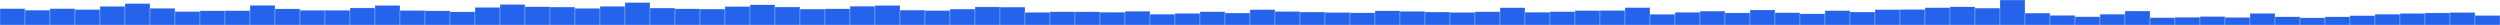
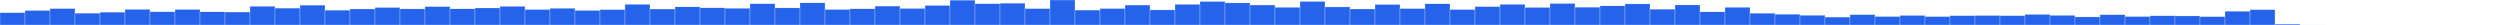
<svg xmlns="http://www.w3.org/2000/svg" preserveAspectRatio="none" viewBox="0 0 100 1">
-   <rect fill="#2563EB" height="0.653" stroke="#EFF6FF" stroke-width="0.01" width="1" x="0" y="0.347" />
-   <rect fill="#2563EB" height="0.596" stroke="#EFF6FF" stroke-width="0.01" width="1" x="1" y="0.404" />
-   <rect fill="#2563EB" height="0.652" stroke="#EFF6FF" stroke-width="0.01" width="1" x="2" y="0.348" />
-   <rect fill="#2563EB" height="0.618" stroke="#EFF6FF" stroke-width="0.01" width="1" x="3" y="0.382" />
-   <rect fill="#2563EB" height="0.747" stroke="#EFF6FF" stroke-width="0.01" width="1" x="4" y="0.253" />
-   <rect fill="#2563EB" height="0.857" stroke="#EFF6FF" stroke-width="0.01" width="1" x="5" y="0.143" />
-   <rect fill="#2563EB" height="0.669" stroke="#EFF6FF" stroke-width="0.01" width="1" x="6" y="0.331" />
-   <rect fill="#2563EB" height="0.539" stroke="#EFF6FF" stroke-width="0.01" width="1" x="7" y="0.461" />
-   <rect fill="#2563EB" height="0.567" stroke="#EFF6FF" stroke-width="0.01" width="1" x="8" y="0.433" />
-   <rect fill="#2563EB" height="0.572" stroke="#EFF6FF" stroke-width="0.01" width="1" x="9" y="0.428" />
-   <rect fill="#2563EB" height="0.787" stroke="#EFF6FF" stroke-width="0.01" width="1" x="10" y="0.213" />
-   <rect fill="#2563EB" height="0.644" stroke="#EFF6FF" stroke-width="0.01" width="1" x="11" y="0.356" />
-   <rect fill="#2563EB" height="0.591" stroke="#EFF6FF" stroke-width="0.01" width="1" x="12" y="0.409" />
-   <rect fill="#2563EB" height="0.591" stroke="#EFF6FF" stroke-width="0.01" width="1" x="13" y="0.409" />
-   <rect fill="#2563EB" height="0.682" stroke="#EFF6FF" stroke-width="0.01" width="1" x="14" y="0.318" />
-   <rect fill="#2563EB" height="0.783" stroke="#EFF6FF" stroke-width="0.01" width="1" x="15" y="0.217" />
-   <rect fill="#2563EB" height="0.581" stroke="#EFF6FF" stroke-width="0.01" width="1" x="16" y="0.419" />
-   <rect fill="#2563EB" height="0.565" stroke="#EFF6FF" stroke-width="0.01" width="1" x="17" y="0.435" />
-   <rect fill="#2563EB" height="0.525" stroke="#EFF6FF" stroke-width="0.01" width="1" x="18" y="0.475" />
-   <rect fill="#2563EB" height="0.705" stroke="#EFF6FF" stroke-width="0.01" width="1" x="19" y="0.295" />
-   <rect fill="#2563EB" height="0.822" stroke="#EFF6FF" stroke-width="0.01" width="1" x="20" y="0.178" />
-   <rect fill="#2563EB" height="0.729" stroke="#EFF6FF" stroke-width="0.01" width="1" x="21" y="0.271" />
-   <rect fill="#2563EB" height="0.719" stroke="#EFF6FF" stroke-width="0.01" width="1" x="22" y="0.281" />
-   <rect fill="#2563EB" height="0.667" stroke="#EFF6FF" stroke-width="0.01" width="1" x="23" y="0.333" />
-   <rect fill="#2563EB" height="0.749" stroke="#EFF6FF" stroke-width="0.01" width="1" x="24" y="0.251" />
-   <rect fill="#2563EB" height="0.897" stroke="#EFF6FF" stroke-width="0.01" width="1" x="25" y="0.103" />
-   <rect fill="#2563EB" height="0.679" stroke="#EFF6FF" stroke-width="0.01" width="1" x="26" y="0.321" />
-   <rect fill="#2563EB" height="0.646" stroke="#EFF6FF" stroke-width="0.01" width="1" x="27" y="0.354" />
-   <rect fill="#2563EB" height="0.639" stroke="#EFF6FF" stroke-width="0.01" width="1" x="28" y="0.361" />
-   <rect fill="#2563EB" height="0.738" stroke="#EFF6FF" stroke-width="0.01" width="1" x="29" y="0.262" />
-   <rect fill="#2563EB" height="0.807" stroke="#EFF6FF" stroke-width="0.01" width="1" x="30" y="0.193" />
-   <rect fill="#2563EB" height="0.72" stroke="#EFF6FF" stroke-width="0.01" width="1" x="31" y="0.28" />
-   <rect fill="#2563EB" height="0.638" stroke="#EFF6FF" stroke-width="0.01" width="1" x="32" y="0.362" />
-   <rect fill="#2563EB" height="0.646" stroke="#EFF6FF" stroke-width="0.01" width="1" x="33" y="0.354" />
-   <rect fill="#2563EB" height="0.753" stroke="#EFF6FF" stroke-width="0.01" width="1" x="34" y="0.247" />
-   <rect fill="#2563EB" height="0.783" stroke="#EFF6FF" stroke-width="0.01" width="1" x="35" y="0.217" />
-   <rect fill="#2563EB" height="0.597" stroke="#EFF6FF" stroke-width="0.01" width="1" x="36" y="0.403" />
-   <rect fill="#2563EB" height="0.578" stroke="#EFF6FF" stroke-width="0.01" width="1" x="37" y="0.422" />
-   <rect fill="#2563EB" height="0.638" stroke="#EFF6FF" stroke-width="0.01" width="1" x="38" y="0.362" />
-   <rect fill="#2563EB" height="0.722" stroke="#EFF6FF" stroke-width="0.01" width="1" x="39" y="0.278" />
-   <rect fill="#2563EB" height="0.717" stroke="#EFF6FF" stroke-width="0.01" width="1" x="40" y="0.283" />
-   <rect fill="#2563EB" height="0.507" stroke="#EFF6FF" stroke-width="0.01" width="1" x="41" y="0.493" />
-   <rect fill="#2563EB" height="0.529" stroke="#EFF6FF" stroke-width="0.01" width="1" x="42" y="0.471" />
-   <rect fill="#2563EB" height="0.526" stroke="#EFF6FF" stroke-width="0.01" width="1" x="43" y="0.474" />
-   <rect fill="#2563EB" height="0.513" stroke="#EFF6FF" stroke-width="0.01" width="1" x="44" y="0.487" />
-   <rect fill="#2563EB" height="0.551" stroke="#EFF6FF" stroke-width="0.01" width="1" x="45" y="0.449" />
-   <rect fill="#2563EB" height="0.434" stroke="#EFF6FF" stroke-width="0.01" width="1" x="46" y="0.566" />
-   <rect fill="#2563EB" height="0.466" stroke="#EFF6FF" stroke-width="0.01" width="1" x="47" y="0.534" />
-   <rect fill="#2563EB" height="0.529" stroke="#EFF6FF" stroke-width="0.01" width="1" x="48" y="0.471" />
-   <rect fill="#2563EB" height="0.48" stroke="#EFF6FF" stroke-width="0.01" width="1" x="49" y="0.52" />
-   <rect fill="#2563EB" height="0.614" stroke="#EFF6FF" stroke-width="0.01" width="1" x="50" y="0.386" />
-   <rect fill="#2563EB" height="0.542" stroke="#EFF6FF" stroke-width="0.01" width="1" x="51" y="0.458" />
-   <rect fill="#2563EB" height="0.52" stroke="#EFF6FF" stroke-width="0.01" width="1" x="52" y="0.48" />
-   <rect fill="#2563EB" height="0.502" stroke="#EFF6FF" stroke-width="0.01" width="1" x="53" y="0.498" />
-   <rect fill="#2563EB" height="0.485" stroke="#EFF6FF" stroke-width="0.01" width="1" x="54" y="0.515" />
-   <rect fill="#2563EB" height="0.566" stroke="#EFF6FF" stroke-width="0.01" width="1" x="55" y="0.434" />
-   <rect fill="#2563EB" height="0.548" stroke="#EFF6FF" stroke-width="0.01" width="1" x="56" y="0.452" />
-   <rect fill="#2563EB" height="0.52" stroke="#EFF6FF" stroke-width="0.01" width="1" x="57" y="0.48" />
-   <rect fill="#2563EB" height="0.504" stroke="#EFF6FF" stroke-width="0.01" width="1" x="58" y="0.496" />
-   <rect fill="#2563EB" height="0.529" stroke="#EFF6FF" stroke-width="0.01" width="1" x="59" y="0.471" />
-   <rect fill="#2563EB" height="0.69" stroke="#EFF6FF" stroke-width="0.01" width="1" x="60" y="0.31" />
-   <rect fill="#2563EB" height="0.513" stroke="#EFF6FF" stroke-width="0.01" width="1" x="61" y="0.487" />
-   <rect fill="#2563EB" height="0.533" stroke="#EFF6FF" stroke-width="0.01" width="1" x="62" y="0.467" />
-   <rect fill="#2563EB" height="0.577" stroke="#EFF6FF" stroke-width="0.01" width="1" x="63" y="0.423" />
-   <rect fill="#2563EB" height="0.583" stroke="#EFF6FF" stroke-width="0.01" width="1" x="64" y="0.417" />
-   <rect fill="#2563EB" height="0.695" stroke="#EFF6FF" stroke-width="0.01" width="1" x="65" y="0.305" />
-   <rect fill="#2563EB" height="0.431" stroke="#EFF6FF" stroke-width="0.01" width="1" x="66" y="0.569" />
-   <rect fill="#2563EB" height="0.51" stroke="#EFF6FF" stroke-width="0.01" width="1" x="67" y="0.49" />
-   <rect fill="#2563EB" height="0.557" stroke="#EFF6FF" stroke-width="0.01" width="1" x="68" y="0.443" />
-   <rect fill="#2563EB" height="0.483" stroke="#EFF6FF" stroke-width="0.01" width="1" x="69" y="0.517" />
-   <rect fill="#2563EB" height="0.601" stroke="#EFF6FF" stroke-width="0.01" width="1" x="70" y="0.399" />
-   <rect fill="#2563EB" height="0.491" stroke="#EFF6FF" stroke-width="0.01" width="1" x="71" y="0.509" />
-   <rect fill="#2563EB" height="0.447" stroke="#EFF6FF" stroke-width="0.01" width="1" x="72" y="0.553" />
-   <rect fill="#2563EB" height="0.574" stroke="#EFF6FF" stroke-width="0.01" width="1" x="73" y="0.426" />
-   <rect fill="#2563EB" height="0.52" stroke="#EFF6FF" stroke-width="0.01" width="1" x="74" y="0.48" />
-   <rect fill="#2563EB" height="0.614" stroke="#EFF6FF" stroke-width="0.01" width="1" x="75" y="0.386" />
-   <rect fill="#2563EB" height="0.622" stroke="#EFF6FF" stroke-width="0.01" width="1" x="76" y="0.378" />
-   <rect fill="#2563EB" height="0.692" stroke="#EFF6FF" stroke-width="0.01" width="1" x="77" y="0.308" />
-   <rect fill="#2563EB" height="0.726" stroke="#EFF6FF" stroke-width="0.01" width="1" x="78" y="0.274" />
-   <rect fill="#2563EB" height="0.677" stroke="#EFF6FF" stroke-width="0.01" width="1" x="79" y="0.323" />
-   <rect fill="#2563EB" height="1" stroke="#EFF6FF" stroke-width="0.01" width="1" x="80" y="0" />
-   <rect fill="#2563EB" height="0.477" stroke="#EFF6FF" stroke-width="0.01" width="1" x="81" y="0.523" />
+   <rect fill="#2563EB" height="0.491" stroke="#EFF6FF" stroke-width="0.01" width="1" x="0" y="0.509" />
+   <rect fill="#2563EB" height="0.58" stroke="#EFF6FF" stroke-width="0.01" width="1" x="1" y="0.42" />
+   <rect fill="#2563EB" height="0.656" stroke="#EFF6FF" stroke-width="0.01" width="1" x="2" y="0.344" />
+   <rect fill="#2563EB" height="0.474" stroke="#EFF6FF" stroke-width="0.01" width="1" x="3" y="0.526" />
+   <rect fill="#2563EB" height="0.514" stroke="#EFF6FF" stroke-width="0.01" width="1" x="4" y="0.486" />
+   <rect fill="#2563EB" height="0.624" stroke="#EFF6FF" stroke-width="0.01" width="1" x="5" y="0.376" />
+   <rect fill="#2563EB" height="0.528" stroke="#EFF6FF" stroke-width="0.01" width="1" x="6" y="0.472" />
+   <rect fill="#2563EB" height="0.621" stroke="#EFF6FF" stroke-width="0.01" width="1" x="7" y="0.379" />
+   <rect fill="#2563EB" height="0.526" stroke="#EFF6FF" stroke-width="0.01" width="1" x="8" y="0.474" />
+   <rect fill="#2563EB" height="0.519" stroke="#EFF6FF" stroke-width="0.01" width="1" x="9" y="0.481" />
+   <rect fill="#2563EB" height="0.748" stroke="#EFF6FF" stroke-width="0.01" width="1" x="10" y="0.252" />
+   <rect fill="#2563EB" height="0.676" stroke="#EFF6FF" stroke-width="0.01" width="1" x="11" y="0.324" />
+   <rect fill="#2563EB" height="0.795" stroke="#EFF6FF" stroke-width="0.01" width="1" x="12" y="0.205" />
+   <rect fill="#2563EB" height="0.594" stroke="#EFF6FF" stroke-width="0.01" width="1" x="13" y="0.406" />
+   <rect fill="#2563EB" height="0.641" stroke="#EFF6FF" stroke-width="0.01" width="1" x="14" y="0.359" />
+   <rect fill="#2563EB" height="0.7" stroke="#EFF6FF" stroke-width="0.01" width="1" x="15" y="0.3" />
+   <rect fill="#2563EB" height="0.643" stroke="#EFF6FF" stroke-width="0.01" width="1" x="16" y="0.357" />
+   <rect fill="#2563EB" height="0.734" stroke="#EFF6FF" stroke-width="0.01" width="1" x="17" y="0.266" />
+   <rect fill="#2563EB" height="0.645" stroke="#EFF6FF" stroke-width="0.01" width="1" x="18" y="0.355" />
+   <rect fill="#2563EB" height="0.681" stroke="#EFF6FF" stroke-width="0.01" width="1" x="19" y="0.319" />
+   <rect fill="#2563EB" height="0.747" stroke="#EFF6FF" stroke-width="0.01" width="1" x="20" y="0.253" />
+   <rect fill="#2563EB" height="0.619" stroke="#EFF6FF" stroke-width="0.01" width="1" x="21" y="0.381" />
+   <rect fill="#2563EB" height="0.668" stroke="#EFF6FF" stroke-width="0.01" width="1" x="22" y="0.332" />
+   <rect fill="#2563EB" height="0.583" stroke="#EFF6FF" stroke-width="0.01" width="1" x="23" y="0.417" />
+   <rect fill="#2563EB" height="0.614" stroke="#EFF6FF" stroke-width="0.01" width="1" x="24" y="0.386" />
+   <rect fill="#2563EB" height="0.827" stroke="#EFF6FF" stroke-width="0.01" width="1" x="25" y="0.173" />
+   <rect fill="#2563EB" height="0.639" stroke="#EFF6FF" stroke-width="0.01" width="1" x="26" y="0.361" />
+   <rect fill="#2563EB" height="0.724" stroke="#EFF6FF" stroke-width="0.01" width="1" x="27" y="0.276" />
+   <rect fill="#2563EB" height="0.686" stroke="#EFF6FF" stroke-width="0.01" width="1" x="28" y="0.314" />
+   <rect fill="#2563EB" height="0.668" stroke="#EFF6FF" stroke-width="0.01" width="1" x="29" y="0.332" />
+   <rect fill="#2563EB" height="0.85" stroke="#EFF6FF" stroke-width="0.01" width="1" x="30" y="0.15" />
+   <rect fill="#2563EB" height="0.683" stroke="#EFF6FF" stroke-width="0.01" width="1" x="31" y="0.317" />
+   <rect fill="#2563EB" height="0.885" stroke="#EFF6FF" stroke-width="0.01" width="1" x="32" y="0.115" />
+   <rect fill="#2563EB" height="0.62" stroke="#EFF6FF" stroke-width="0.01" width="1" x="33" y="0.38" />
+   <rect fill="#2563EB" height="0.647" stroke="#EFF6FF" stroke-width="0.01" width="1" x="34" y="0.353" />
+   <rect fill="#2563EB" height="0.757" stroke="#EFF6FF" stroke-width="0.01" width="1" x="35" y="0.243" />
+   <rect fill="#2563EB" height="0.661" stroke="#EFF6FF" stroke-width="0.01" width="1" x="36" y="0.339" />
+   <rect fill="#2563EB" height="0.781" stroke="#EFF6FF" stroke-width="0.01" width="1" x="37" y="0.219" />
+   <rect fill="#2563EB" height="0.995" stroke="#EFF6FF" stroke-width="0.01" width="1" x="38" y="0.005" />
+   <rect fill="#2563EB" height="0.85" stroke="#EFF6FF" stroke-width="0.01" width="1" x="39" y="0.15" />
+   <rect fill="#2563EB" height="0.873" stroke="#EFF6FF" stroke-width="0.01" width="1" x="40" y="0.127" />
+   <rect fill="#2563EB" height="0.655" stroke="#EFF6FF" stroke-width="0.01" width="1" x="41" y="0.345" />
+   <rect fill="#2563EB" height="1" stroke="#EFF6FF" stroke-width="0.01" width="1" x="42" y="0" />
+   <rect fill="#2563EB" height="0.597" stroke="#EFF6FF" stroke-width="0.01" width="1" x="43" y="0.403" />
+   <rect fill="#2563EB" height="0.658" stroke="#EFF6FF" stroke-width="0.01" width="1" x="44" y="0.342" />
+   <rect fill="#2563EB" height="0.798" stroke="#EFF6FF" stroke-width="0.01" width="1" x="45" y="0.202" />
+   <rect fill="#2563EB" height="0.603" stroke="#EFF6FF" stroke-width="0.01" width="1" x="46" y="0.397" />
+   <rect fill="#2563EB" height="0.827" stroke="#EFF6FF" stroke-width="0.01" width="1" x="47" y="0.173" />
+   <rect fill="#2563EB" height="0.94" stroke="#EFF6FF" stroke-width="0.01" width="1" x="48" y="0.06" />
+   <rect fill="#2563EB" height="0.883" stroke="#EFF6FF" stroke-width="0.01" width="1" x="49" y="0.117" />
+   <rect fill="#2563EB" height="0.799" stroke="#EFF6FF" stroke-width="0.01" width="1" x="50" y="0.201" />
+   <rect fill="#2563EB" height="0.707" stroke="#EFF6FF" stroke-width="0.01" width="1" x="51" y="0.293" />
+   <rect fill="#2563EB" height="0.942" stroke="#EFF6FF" stroke-width="0.01" width="1" x="52" y="0.058" />
+   <rect fill="#2563EB" height="0.721" stroke="#EFF6FF" stroke-width="0.01" width="1" x="53" y="0.279" />
+   <rect fill="#2563EB" height="0.64" stroke="#EFF6FF" stroke-width="0.01" width="1" x="54" y="0.36" />
+   <rect fill="#2563EB" height="0.82" stroke="#EFF6FF" stroke-width="0.01" width="1" x="55" y="0.18" />
+   <rect fill="#2563EB" height="0.657" stroke="#EFF6FF" stroke-width="0.01" width="1" x="56" y="0.343" />
+   <rect fill="#2563EB" height="0.847" stroke="#EFF6FF" stroke-width="0.01" width="1" x="57" y="0.153" />
+   <rect fill="#2563EB" height="0.618" stroke="#EFF6FF" stroke-width="0.01" width="1" x="58" y="0.382" />
+   <rect fill="#2563EB" height="0.734" stroke="#EFF6FF" stroke-width="0.01" width="1" x="59" y="0.266" />
+   <rect fill="#2563EB" height="0.826" stroke="#EFF6FF" stroke-width="0.01" width="1" x="60" y="0.174" />
+   <rect fill="#2563EB" height="0.702" stroke="#EFF6FF" stroke-width="0.01" width="1" x="61" y="0.298" />
+   <rect fill="#2563EB" height="0.86" stroke="#EFF6FF" stroke-width="0.01" width="1" x="62" y="0.14" />
+   <rect fill="#2563EB" height="0.713" stroke="#EFF6FF" stroke-width="0.01" width="1" x="63" y="0.287" />
+   <rect fill="#2563EB" height="0.764" stroke="#EFF6FF" stroke-width="0.01" width="1" x="64" y="0.236" />
+   <rect fill="#2563EB" height="0.843" stroke="#EFF6FF" stroke-width="0.01" width="1" x="65" y="0.157" />
+   <rect fill="#2563EB" height="0.633" stroke="#EFF6FF" stroke-width="0.01" width="1" x="66" y="0.367" />
+   <rect fill="#2563EB" height="0.802" stroke="#EFF6FF" stroke-width="0.01" width="1" x="67" y="0.198" />
+   <rect fill="#2563EB" height="0.525" stroke="#EFF6FF" stroke-width="0.01" width="1" x="68" y="0.475" />
+   <rect fill="#2563EB" height="0.708" stroke="#EFF6FF" stroke-width="0.01" width="1" x="69" y="0.292" />
+   <rect fill="#2563EB" height="0.472" stroke="#EFF6FF" stroke-width="0.01" width="1" x="70" y="0.528" />
+   <rect fill="#2563EB" height="0.431" stroke="#EFF6FF" stroke-width="0.01" width="1" x="71" y="0.569" />
+   <rect fill="#2563EB" height="0.389" stroke="#EFF6FF" stroke-width="0.01" width="1" x="72" y="0.611" />
+   <rect fill="#2563EB" height="0.317" stroke="#EFF6FF" stroke-width="0.01" width="1" x="73" y="0.683" />
+   <rect fill="#2563EB" height="0.412" stroke="#EFF6FF" stroke-width="0.01" width="1" x="74" y="0.588" />
+   <rect fill="#2563EB" height="0.339" stroke="#EFF6FF" stroke-width="0.01" width="1" x="75" y="0.661" />
+   <rect fill="#2563EB" height="0.382" stroke="#EFF6FF" stroke-width="0.01" width="1" x="76" y="0.618" />
+   <rect fill="#2563EB" height="0.337" stroke="#EFF6FF" stroke-width="0.01" width="1" x="77" y="0.663" />
+   <rect fill="#2563EB" height="0.372" stroke="#EFF6FF" stroke-width="0.01" width="1" x="78" y="0.628" />
+   <rect fill="#2563EB" height="0.38" stroke="#EFF6FF" stroke-width="0.01" width="1" x="79" y="0.62" />
+   <rect fill="#2563EB" height="0.372" stroke="#EFF6FF" stroke-width="0.01" width="1" x="80" y="0.628" />
+   <rect fill="#2563EB" height="0.424" stroke="#EFF6FF" stroke-width="0.01" width="1" x="81" y="0.576" />
  <rect fill="#2563EB" height="0.386" stroke="#EFF6FF" stroke-width="0.01" width="1" x="82" y="0.614" />
-   <rect fill="#2563EB" height="0.329" stroke="#EFF6FF" stroke-width="0.01" width="1" x="83" y="0.671" />
-   <rect fill="#2563EB" height="0.434" stroke="#EFF6FF" stroke-width="0.01" width="1" x="84" y="0.566" />
-   <rect fill="#2563EB" height="0.56" stroke="#EFF6FF" stroke-width="0.01" width="1" x="85" y="0.44" />
-   <rect fill="#2563EB" height="0.292" stroke="#EFF6FF" stroke-width="0.01" width="1" x="86" y="0.708" />
-   <rect fill="#2563EB" height="0.312" stroke="#EFF6FF" stroke-width="0.01" width="1" x="87" y="0.688" />
-   <rect fill="#2563EB" height="0.339" stroke="#EFF6FF" stroke-width="0.01" width="1" x="88" y="0.661" />
-   <rect fill="#2563EB" height="0.304" stroke="#EFF6FF" stroke-width="0.01" width="1" x="89" y="0.696" />
-   <rect fill="#2563EB" height="0.466" stroke="#EFF6FF" stroke-width="0.01" width="1" x="90" y="0.534" />
-   <rect fill="#2563EB" height="0.326" stroke="#EFF6FF" stroke-width="0.01" width="1" x="91" y="0.674" />
-   <rect fill="#2563EB" height="0.285" stroke="#EFF6FF" stroke-width="0.01" width="1" x="92" y="0.715" />
-   <rect fill="#2563EB" height="0.325" stroke="#EFF6FF" stroke-width="0.01" width="1" x="93" y="0.675" />
-   <rect fill="#2563EB" height="0.373" stroke="#EFF6FF" stroke-width="0.01" width="1" x="94" y="0.627" />
-   <rect fill="#2563EB" height="0.434" stroke="#EFF6FF" stroke-width="0.01" width="1" x="95" y="0.566" />
-   <rect fill="#2563EB" height="0.465" stroke="#EFF6FF" stroke-width="0.01" width="1" x="96" y="0.535" />
-   <rect fill="#2563EB" height="0.482" stroke="#EFF6FF" stroke-width="0.01" width="1" x="97" y="0.518" />
-   <rect fill="#2563EB" height="0.501" stroke="#EFF6FF" stroke-width="0.01" width="1" x="98" y="0.499" />
-   <rect fill="#2563EB" height="0.382" stroke="#EFF6FF" stroke-width="0.01" width="1" x="99" y="0.618" />
+   <rect fill="#2563EB" height="0.322" stroke="#EFF6FF" stroke-width="0.01" width="1" x="83" y="0.678" />
+   <rect fill="#2563EB" height="0.41" stroke="#EFF6FF" stroke-width="0.01" width="1" x="84" y="0.59" />
+   <rect fill="#2563EB" height="0.338" stroke="#EFF6FF" stroke-width="0.01" width="1" x="85" y="0.662" />
+   <rect fill="#2563EB" height="0.368" stroke="#EFF6FF" stroke-width="0.01" width="1" x="86" y="0.632" />
+   <rect fill="#2563EB" height="0.362" stroke="#EFF6FF" stroke-width="0.01" width="1" x="87" y="0.638" />
+   <rect fill="#2563EB" height="0.333" stroke="#EFF6FF" stroke-width="0.01" width="1" x="88" y="0.667" />
+   <rect fill="#2563EB" height="0.551" stroke="#EFF6FF" stroke-width="0.01" width="1" x="89" y="0.449" />
+   <rect fill="#2563EB" height="0.612" stroke="#EFF6FF" stroke-width="0.01" width="1" x="90" y="0.388" />
+   <rect fill="#2563EB" height="0.037" stroke="#EFF6FF" stroke-width="0.01" width="1" x="91" y="0.963" />
+   <rect fill="#2563EB" height="0.001" stroke="#EFF6FF" stroke-width="0.01" width="1" x="92" y="0.999" />
+   <rect fill="#2563EB" height="0" stroke="#EFF6FF" stroke-width="0.01" width="1" x="93" y="1" />
+   <rect fill="#2563EB" height="0" stroke="#EFF6FF" stroke-width="0.01" width="1" x="94" y="1" />
+   <rect fill="#2563EB" height="0" stroke="#EFF6FF" stroke-width="0.01" width="1" x="95" y="1" />
+   <rect fill="#2563EB" height="0" stroke="#EFF6FF" stroke-width="0.01" width="1" x="96" y="1" />
+   <rect fill="#2563EB" height="0" stroke="#EFF6FF" stroke-width="0.01" width="1" x="97" y="1" />
+   <rect fill="#2563EB" height="0" stroke="#EFF6FF" stroke-width="0.01" width="1" x="98" y="1" />
+   <rect fill="#2563EB" height="0" stroke="#EFF6FF" stroke-width="0.01" width="1" x="99" y="1" />
</svg>
